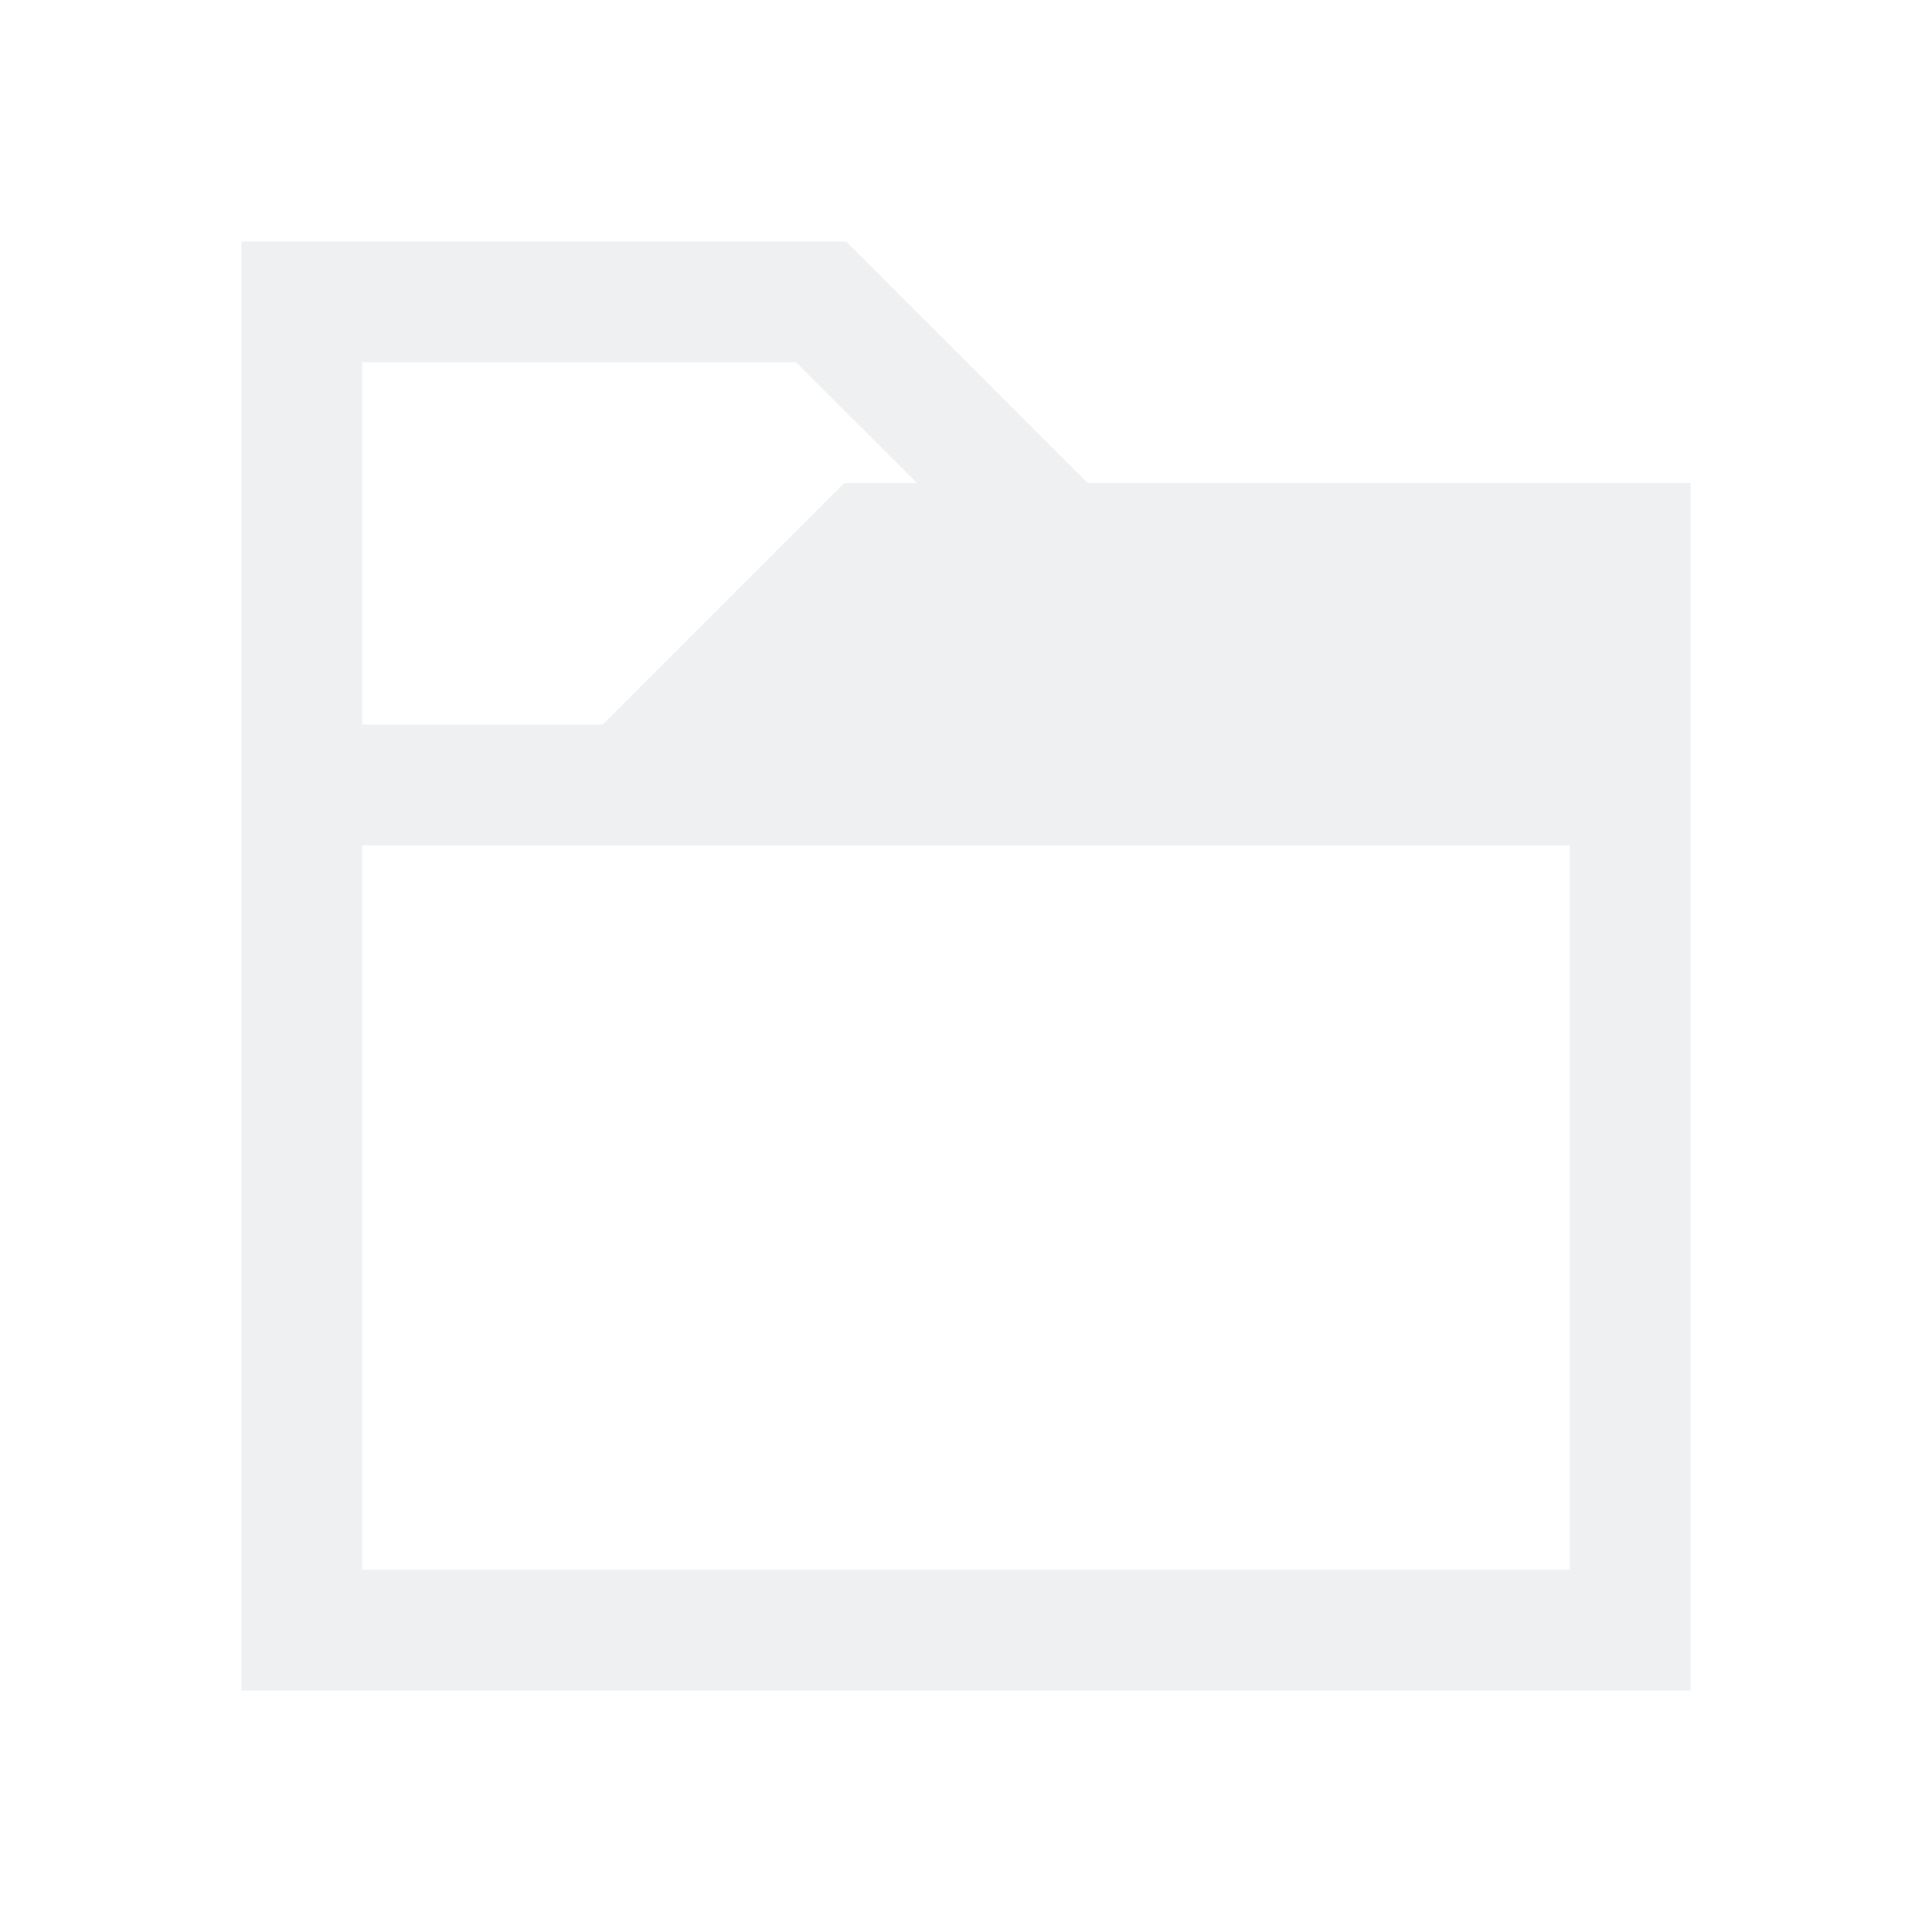
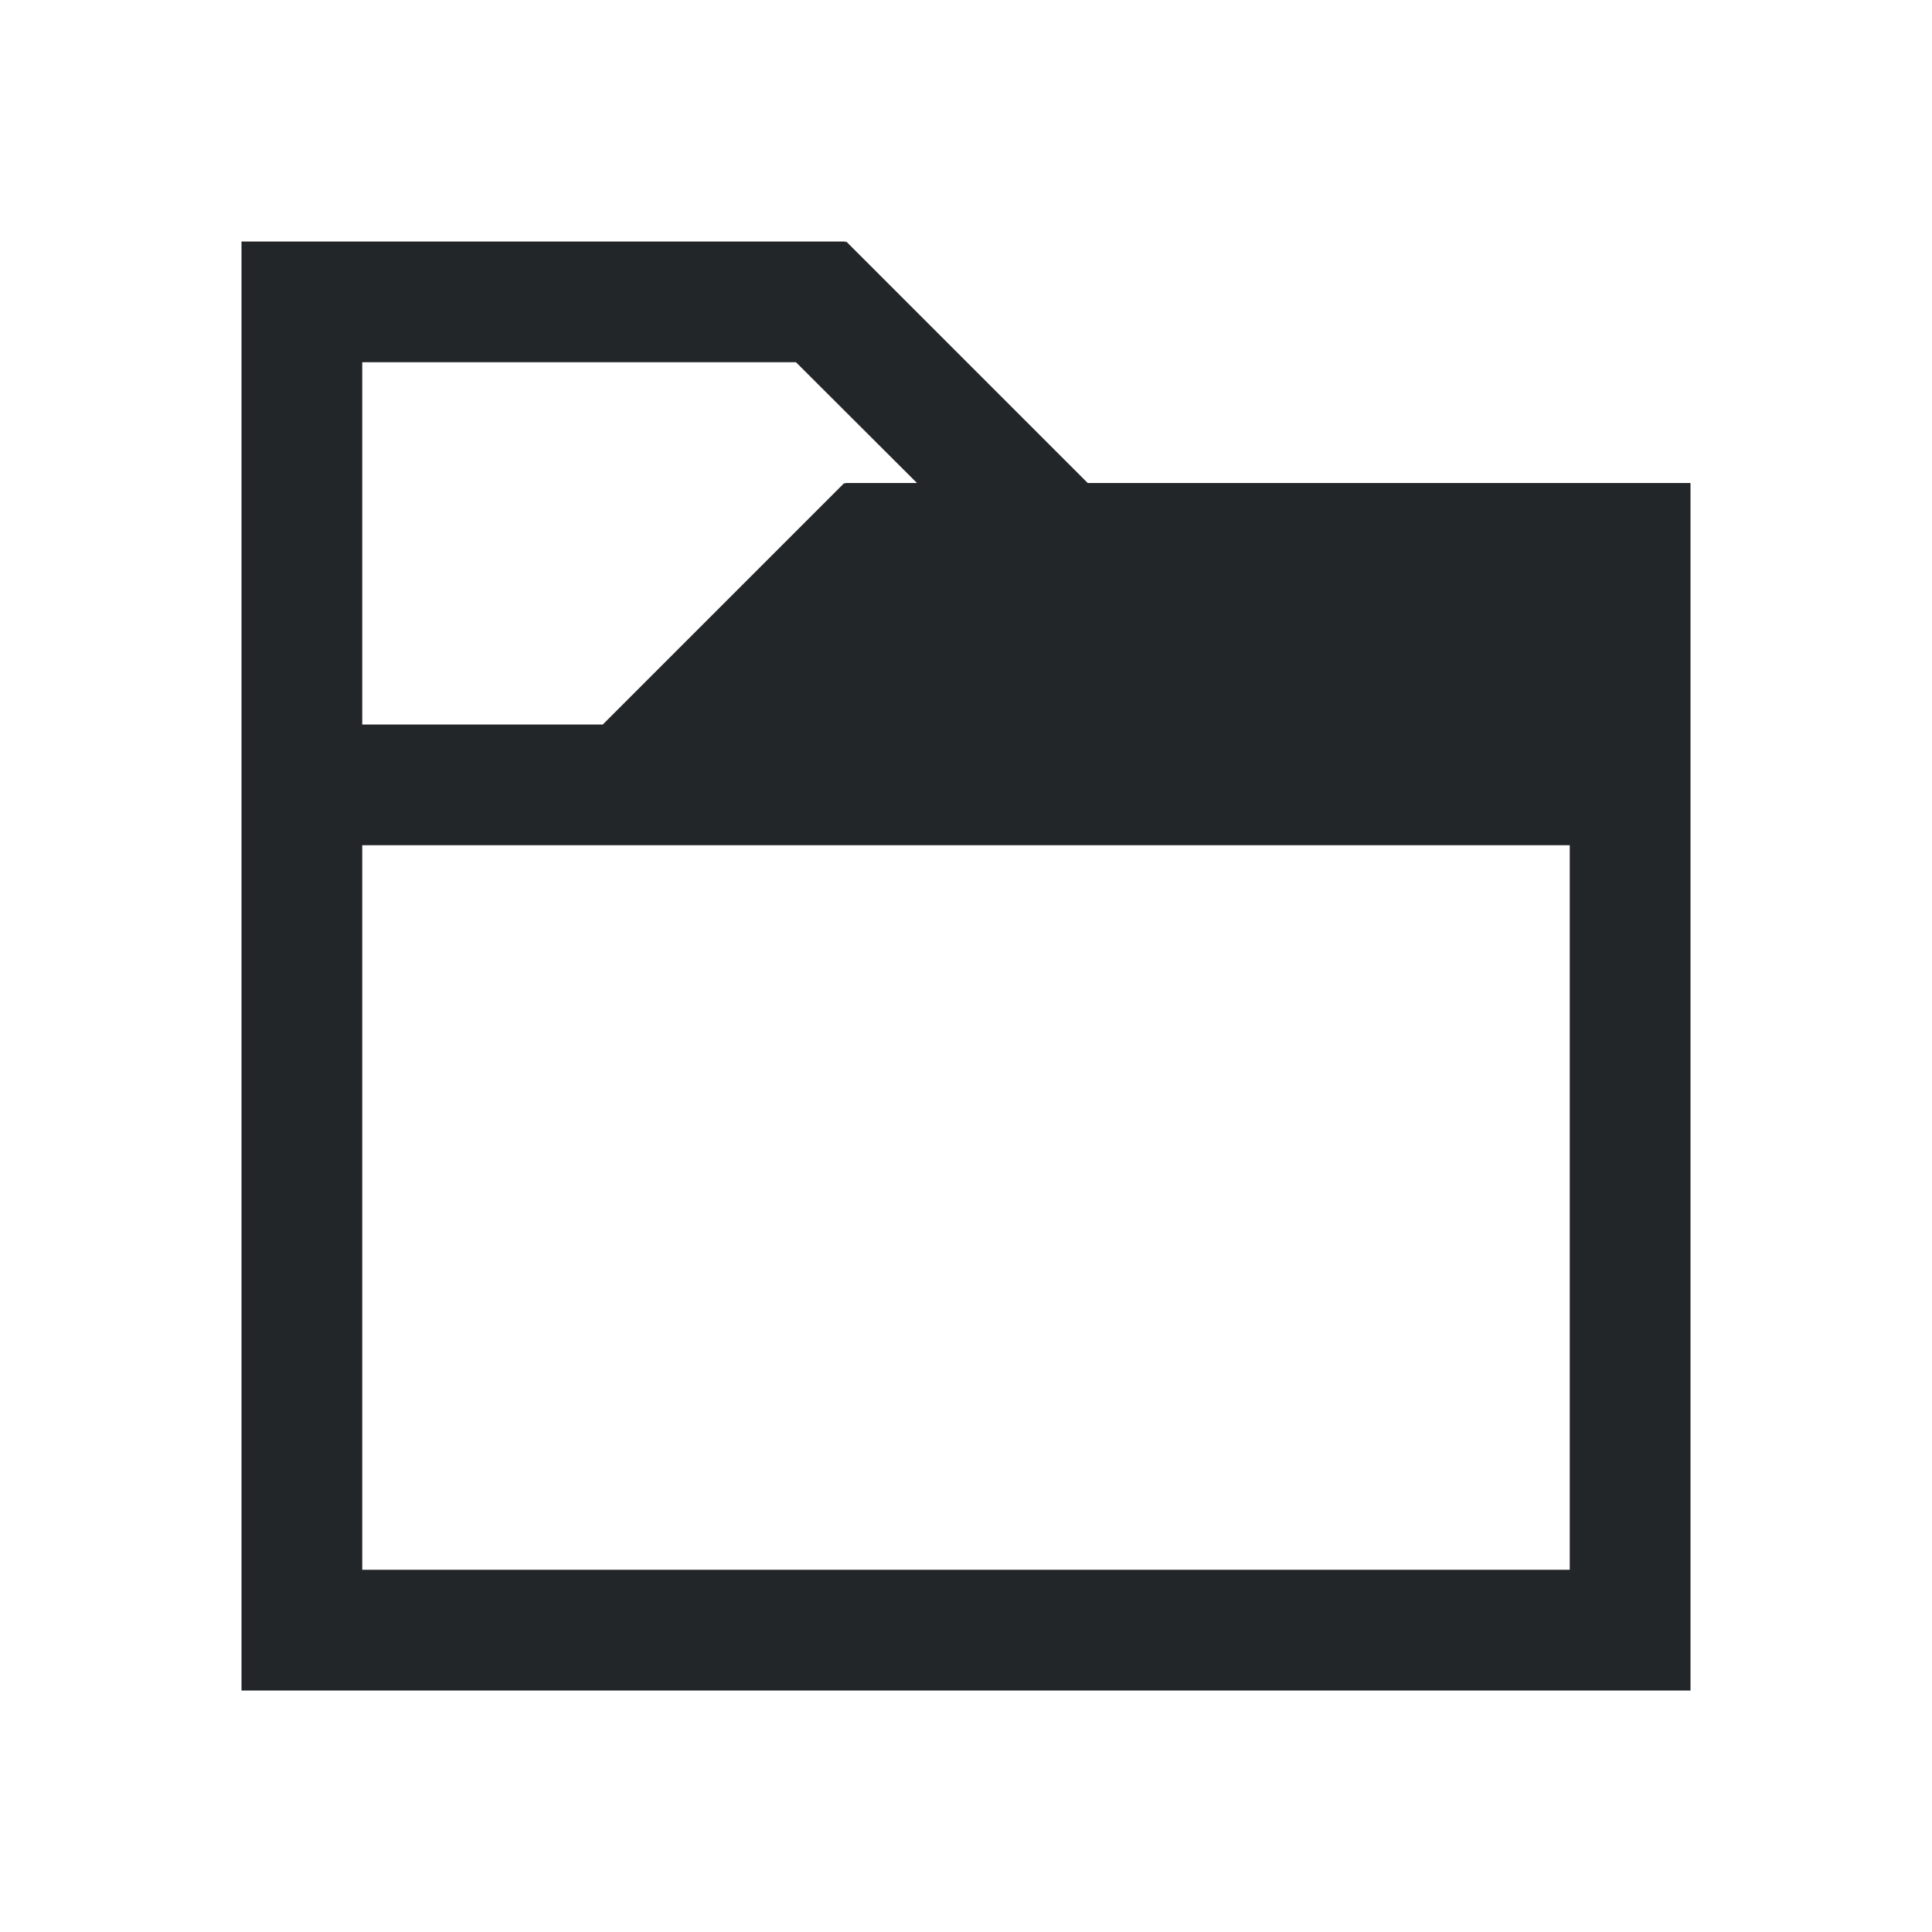
<svg xmlns="http://www.w3.org/2000/svg" viewBox="0 0 16 16">
  <defs id="defs3051">
    <style type="text/css" id="current-color-scheme">
      .ColorScheme-Text {
-         color:#eff0f1;
+         color:#232629;
      }
      </style>
  </defs>
  <path style="fill:currentColor;fill-opacity:1;stroke:none" d="M 2 2 L 2 3 L 2 6 L 2 7 L 2 13 L 2 14 L 14 14 L 14 13 L 14 6 L 14 5 L 14 4 L 9.008 4 L 7.008 2 L 7 2.008 L 7 2 L 3 2 L 2 2 z M 3 3 L 6.592 3 L 7.594 4 L 7 4 L 7 4.008 L 6.992 4 L 4.992 6 L 3 6 L 3 3 z M 3 7 L 13 7 L 13 13 L 3 13 L 3 7 z " class="ColorScheme-Text" />
</svg>
